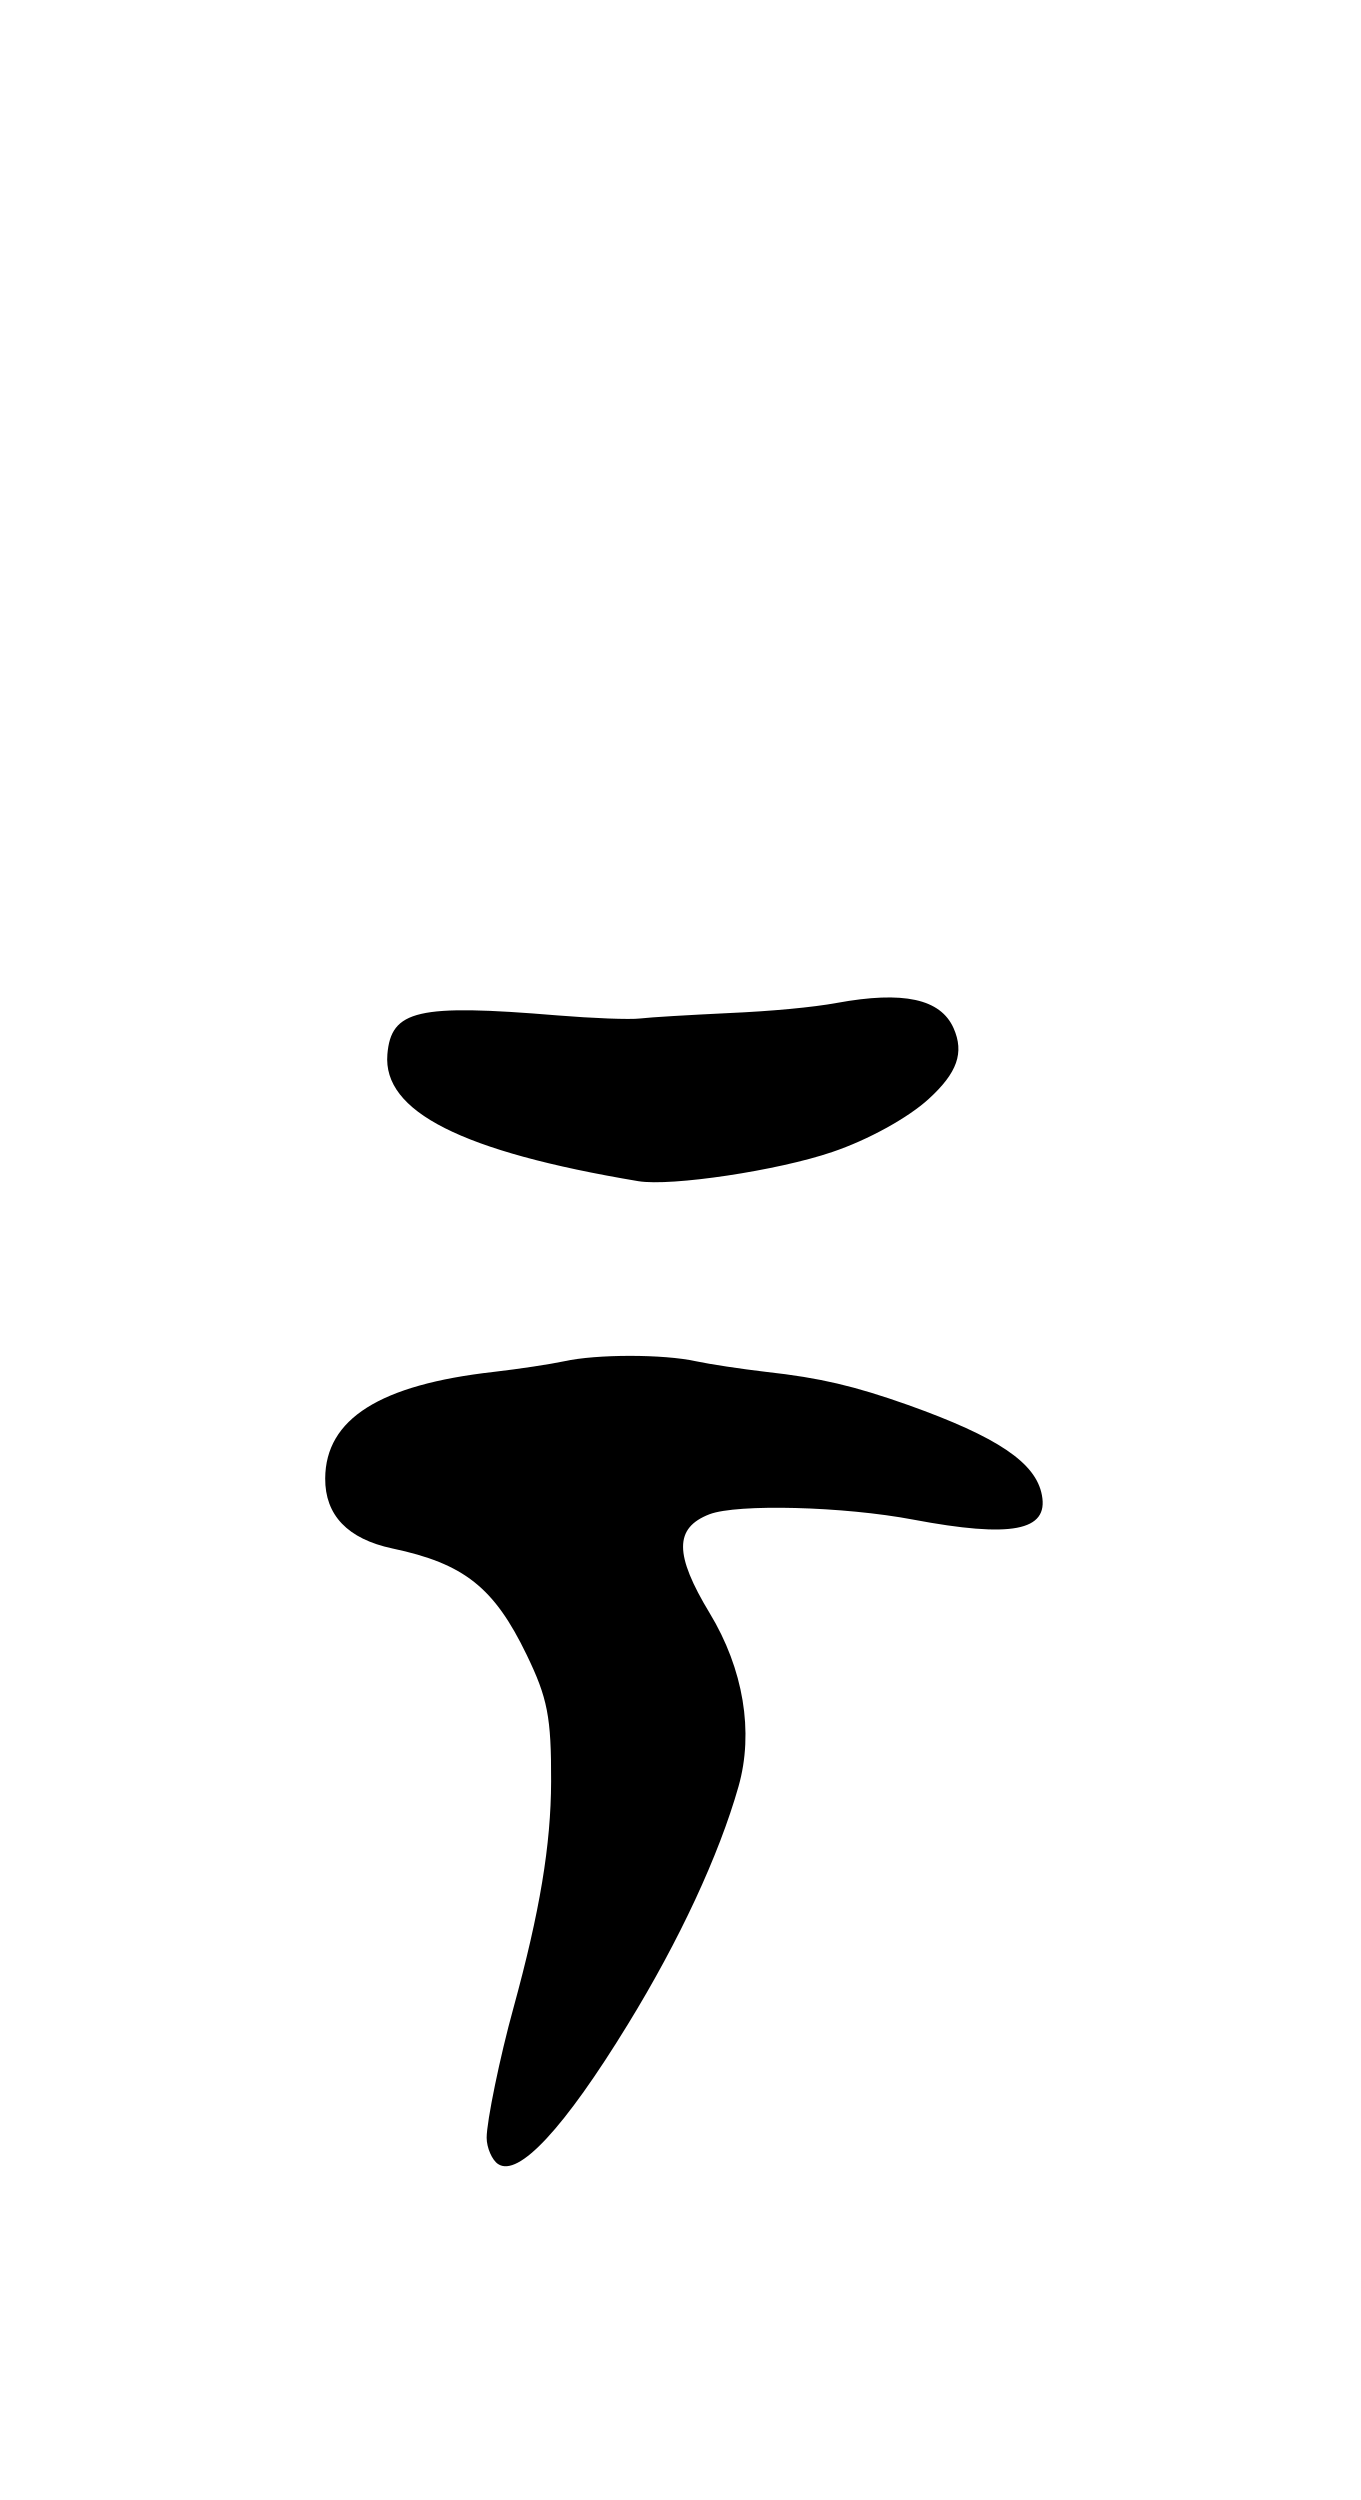
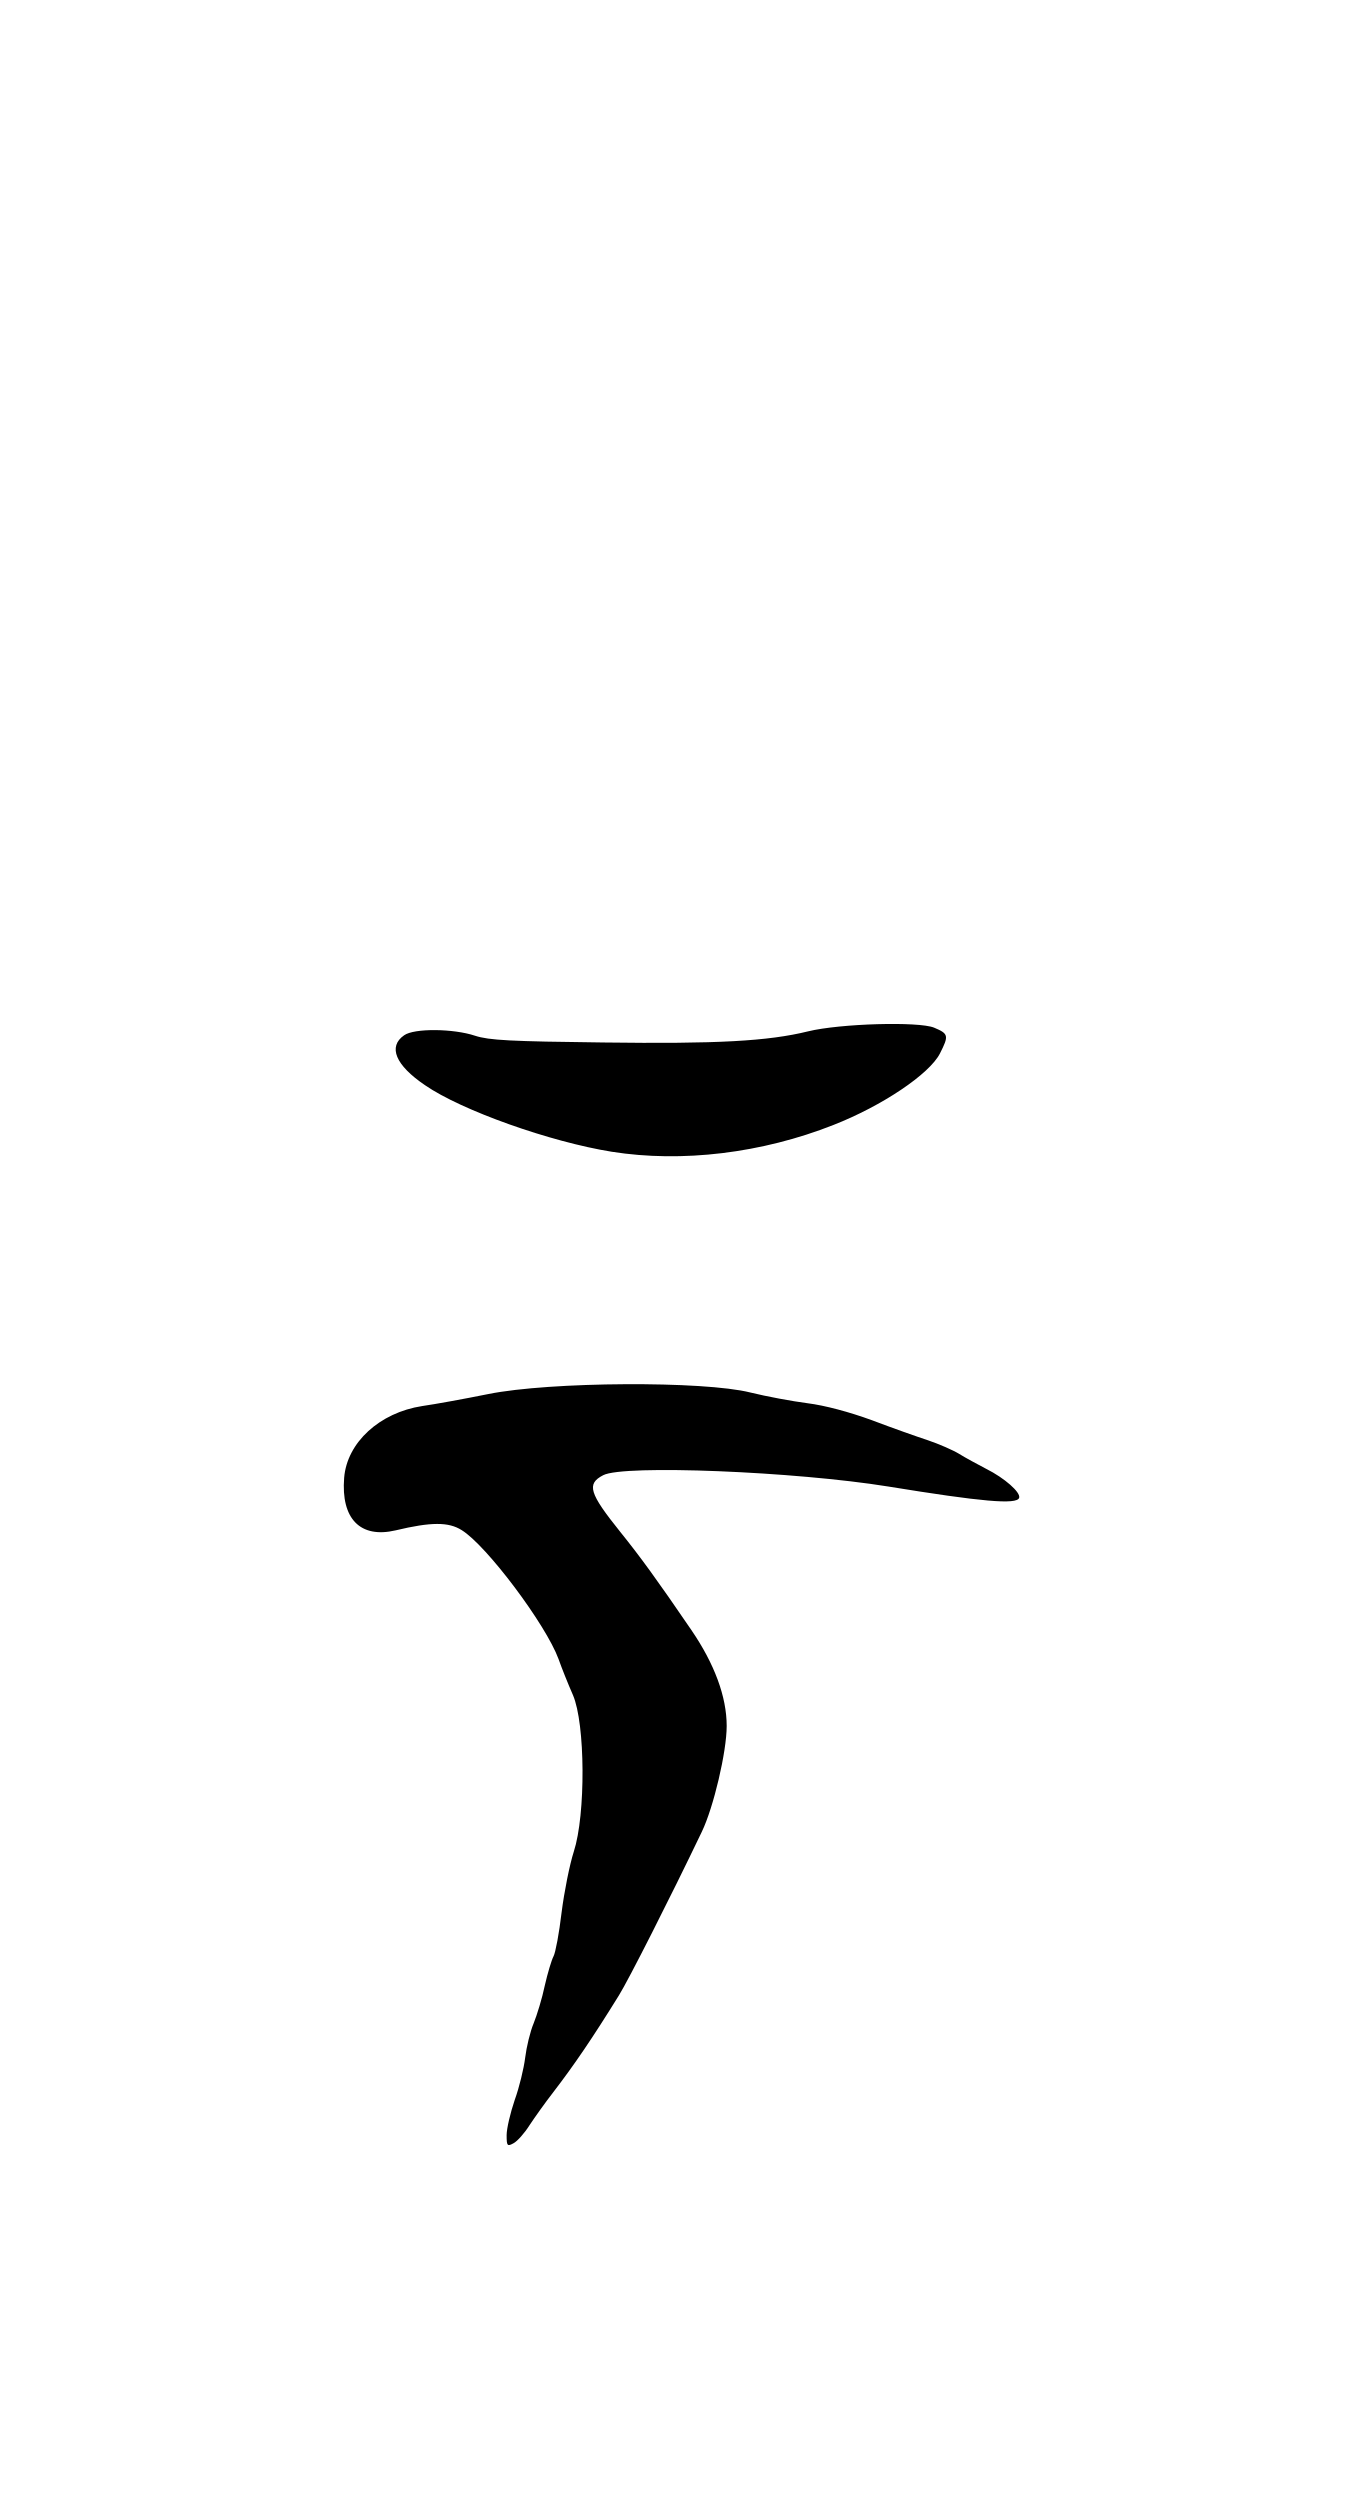
- <svg xmlns="http://www.w3.org/2000/svg" viewBox="0 0 65.62 120.62" width="65.62" height="120.62">
-   <path fill="currentColor" fill-rule="evenodd" d="M24.03 104.41C23.74 104.22 23.48 103.62 23.48 103.14C23.48 102.36 24.12 99.24 24.77 96.89C26.05 92.22 26.58 89.02 26.59 85.96C26.60 82.83 26.42 81.93 25.41 79.84C23.84 76.59 22.39 75.44 18.93 74.71C16.77 74.25 15.68 73.10 15.69 71.33C15.71 68.46 18.32 66.81 23.83 66.19C25.04 66.05 26.56 65.82 27.21 65.68C28.78 65.33 32.01 65.33 33.59 65.68C34.24 65.82 35.76 66.05 36.96 66.19C39.58 66.48 41.22 66.87 43.82 67.79C48.13 69.33 49.98 70.57 50.27 72.14C50.60 73.87 48.79 74.21 44.07 73.32C40.71 72.68 35.57 72.55 34.23 73.06C32.53 73.72 32.53 75.00 34.24 77.83C35.87 80.52 36.38 83.57 35.63 86.20C34.69 89.51 32.78 93.62 30.30 97.66C27.22 102.69 25.01 105.07 24.03 104.41ZM30.80 56.99C22.27 55.56 18.46 53.63 18.69 50.87C18.87 48.73 20.14 48.43 26.88 48.99C28.59 49.13 30.39 49.20 30.88 49.14C31.37 49.08 33.28 48.97 35.14 48.88C37.22 48.79 39.23 48.60 40.37 48.39C43.59 47.80 45.38 48.19 46.01 49.61C46.53 50.79 46.19 51.76 44.81 53.02C43.82 53.93 41.88 55.00 40.16 55.58C37.53 56.48 32.38 57.25 30.80 56.99Z" />
+ <svg xmlns="http://www.w3.org/2000/svg" viewBox="0 0 62.36 114.63" width="62.36" height="114.63">
+   <path fill="currentColor" fill-rule="evenodd" d="M23.23 97.90C23.23 97.60 23.40 96.88 23.60 96.29C23.81 95.71 24.02 94.84 24.08 94.35C24.14 93.86 24.31 93.15 24.47 92.77C24.62 92.40 24.86 91.62 24.98 91.04C25.11 90.47 25.29 89.87 25.38 89.70C25.47 89.54 25.64 88.63 25.75 87.69C25.87 86.74 26.12 85.49 26.31 84.90C26.86 83.21 26.84 79.03 26.27 77.72C26.05 77.22 25.75 76.47 25.61 76.07C25.03 74.49 22.31 70.86 21.17 70.16C20.57 69.78 19.77 69.78 18.14 70.17C16.52 70.55 15.63 69.64 15.78 67.76C15.91 66.14 17.41 64.77 19.36 64.47C19.93 64.39 21.30 64.14 22.39 63.92C25.20 63.35 32.28 63.31 34.41 63.85C35.14 64.03 36.32 64.25 37.02 64.34C37.82 64.44 38.94 64.74 39.98 65.12C40.90 65.47 42.06 65.88 42.55 66.04C43.05 66.21 43.70 66.49 43.99 66.67C44.28 66.85 44.84 67.15 45.22 67.35C46.06 67.77 46.81 68.43 46.73 68.68C46.62 69.00 45.03 68.86 40.73 68.16C36.45 67.47 28.59 67.15 27.66 67.64C26.88 68.04 27.02 68.47 28.44 70.24C29.35 71.37 30.11 72.41 31.70 74.74C32.76 76.29 33.32 77.80 33.32 79.14C33.32 80.32 32.72 82.87 32.18 83.99C30.70 87.08 28.81 90.80 28.38 91.49C27.16 93.46 26.33 94.68 25.37 95.93C24.99 96.42 24.50 97.11 24.27 97.46C24.05 97.81 23.72 98.18 23.55 98.27C23.26 98.43 23.23 98.40 23.23 97.90ZM28.05 52.81C25.24 52.36 21.17 50.92 19.49 49.76C18.13 48.84 17.78 47.99 18.53 47.47C18.99 47.14 20.79 47.16 21.78 47.49C22.42 47.70 23.41 47.75 27.66 47.80C32.89 47.87 35.22 47.74 37.05 47.29C38.52 46.93 42.12 46.83 42.83 47.12C43.50 47.40 43.51 47.49 43.10 48.30C42.62 49.25 40.44 50.71 38.22 51.58C34.93 52.88 31.27 53.32 28.05 52.81Z" />
</svg>
